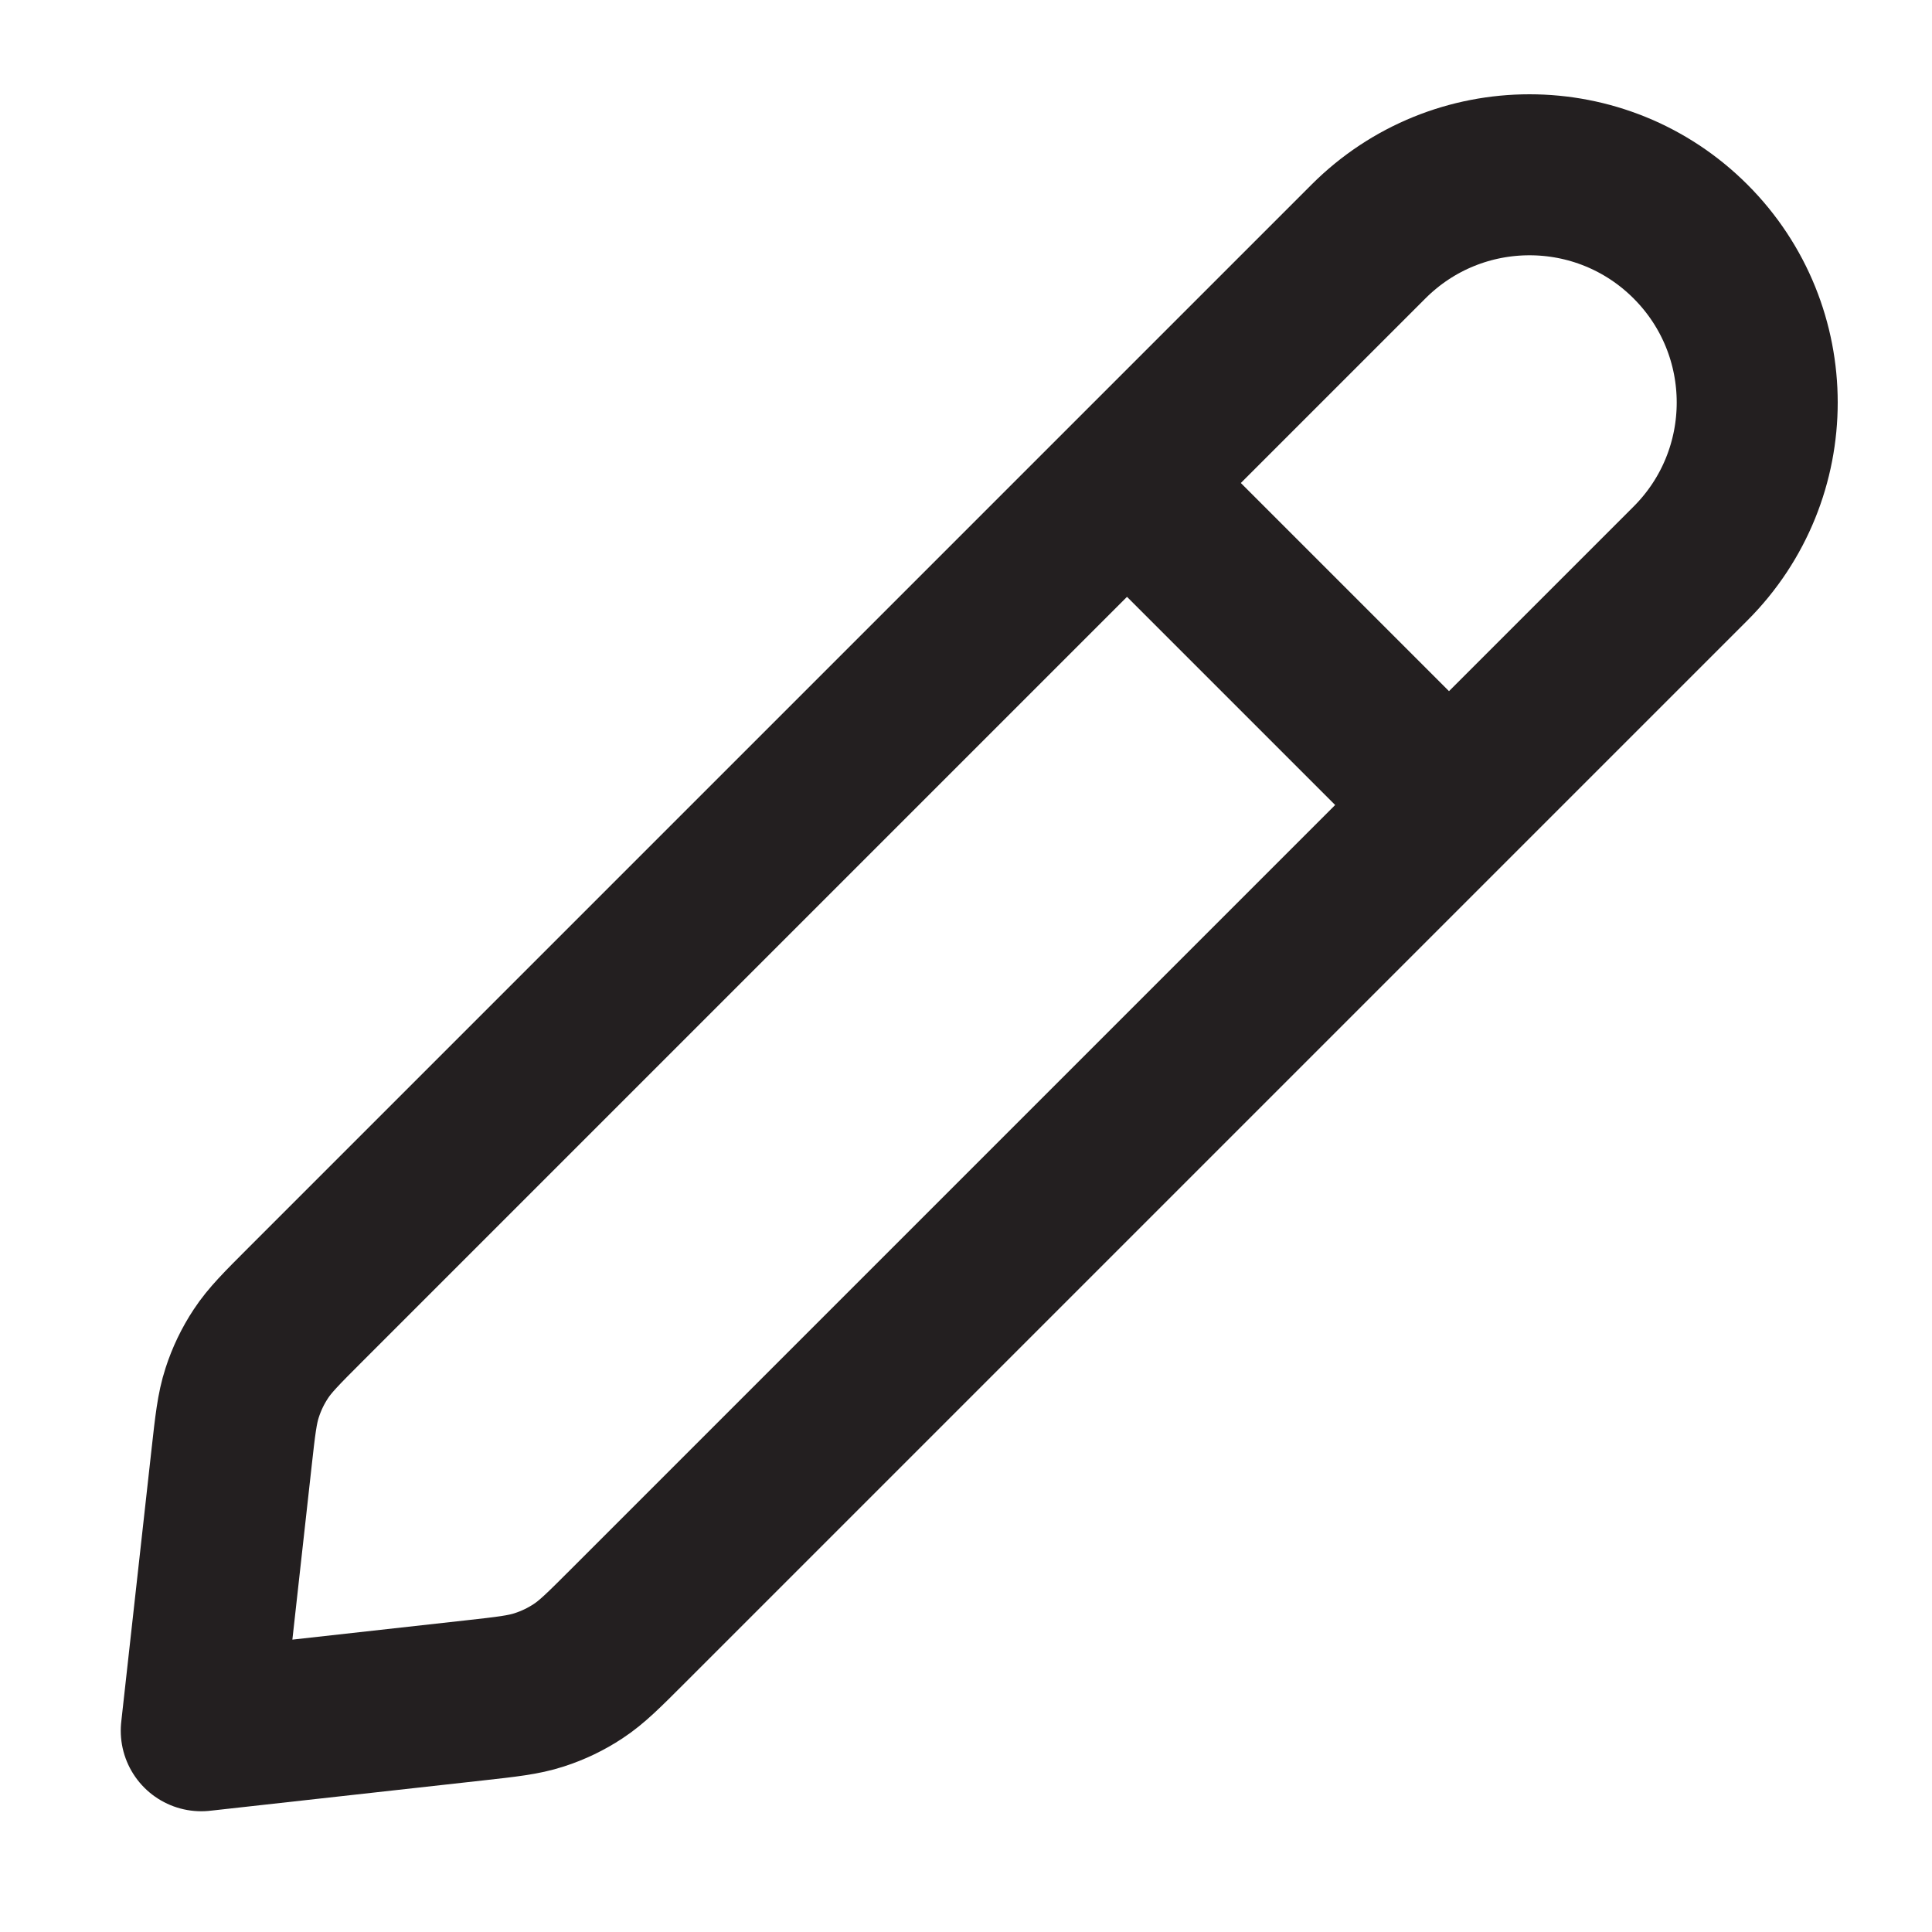
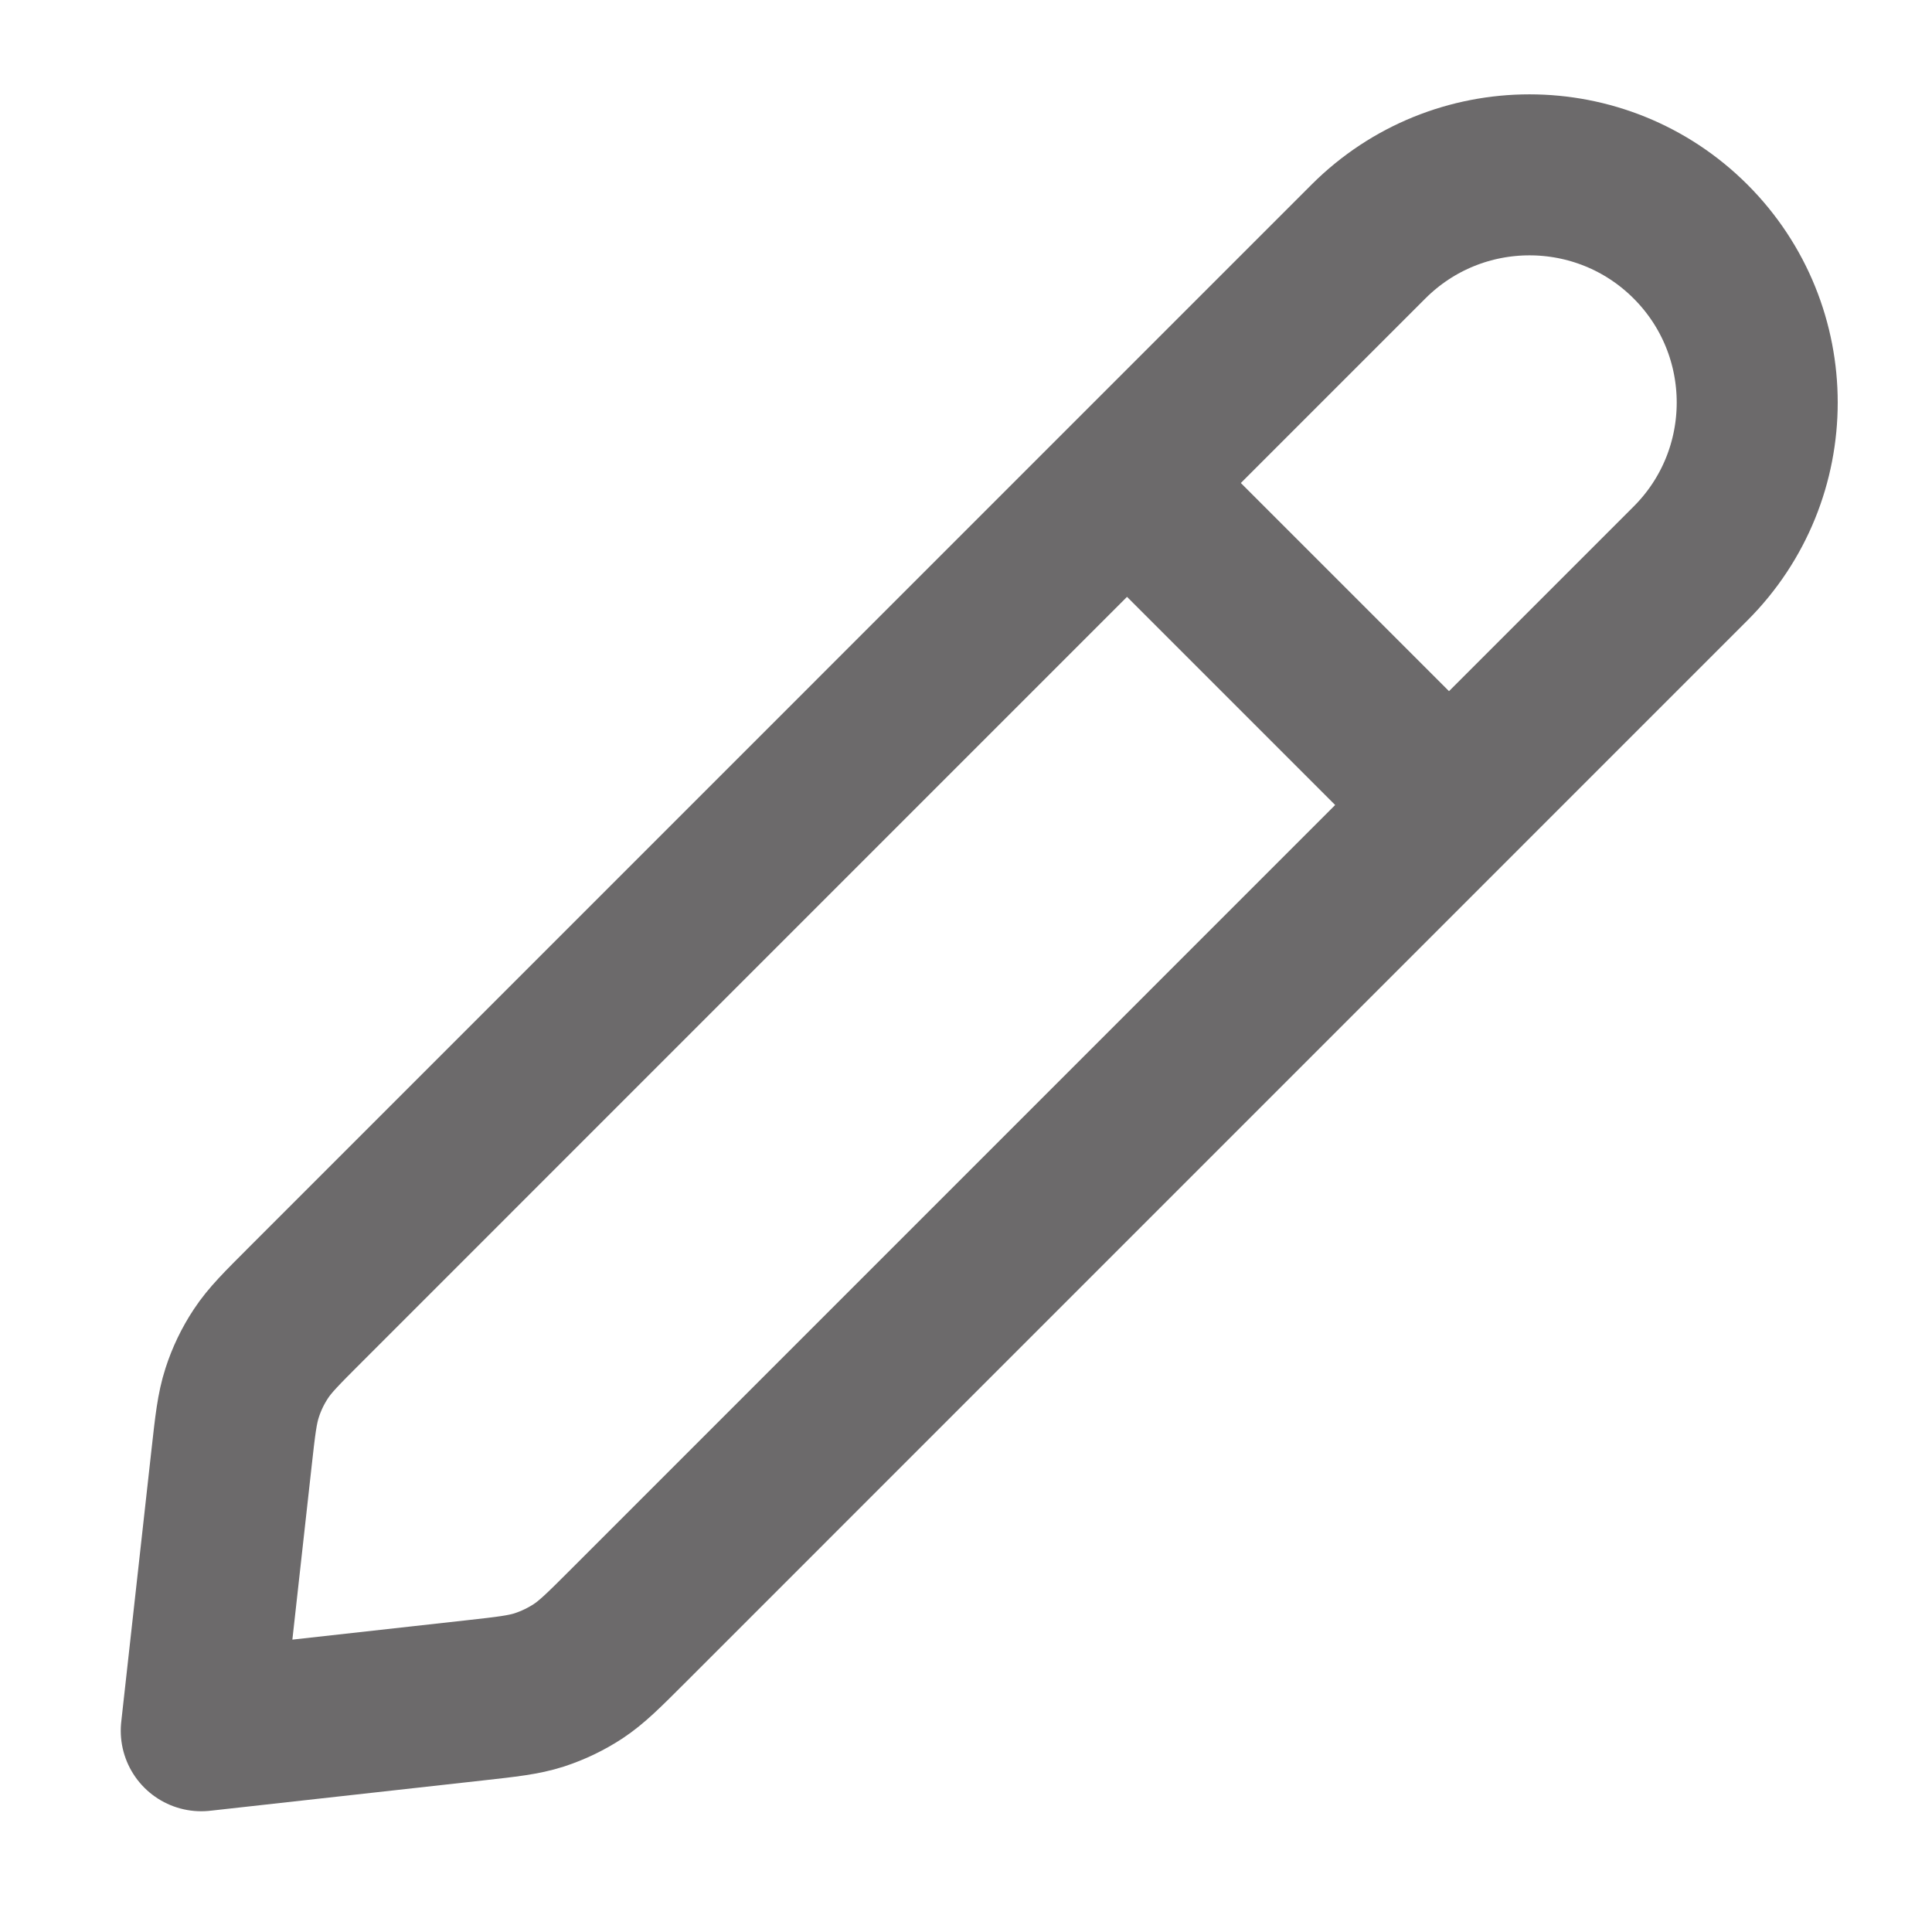
<svg xmlns="http://www.w3.org/2000/svg" width="24" height="24" viewBox="0 0 24 24" fill="none">
-   <path d="M18 10L14 6M2.5 21.5L5.884 21.124C6.298 21.078 6.505 21.055 6.698 20.992C6.869 20.937 7.032 20.859 7.183 20.759C7.352 20.648 7.5 20.5 7.794 20.206L21 7C22.105 5.895 22.105 4.105 21 3C19.895 1.895 18.105 1.895 17 3L3.794 16.206C3.5 16.5 3.352 16.648 3.241 16.817C3.141 16.968 3.063 17.131 3.008 17.302C2.945 17.495 2.922 17.702 2.876 18.116L2.5 21.5Z" stroke="#231F20" stroke-width="2" stroke-linecap="round" stroke-linejoin="round" />
+   <path d="M18 10L14 6M2.5 21.5L5.884 21.124C6.298 21.078 6.505 21.055 6.698 20.993C6.869 20.937 7.032 20.859 7.183 20.76C7.352 20.648 7.5 20.501 7.794 20.207L21 7C22.105 5.896 22.105 4.105 21 3C19.895 1.896 18.105 1.896 17 3L3.794 16.207C3.5 16.501 3.352 16.648 3.241 16.817C3.141 16.968 3.063 17.131 3.008 17.302C2.945 17.496 2.922 17.702 2.876 18.116L2.5 21.5Z" stroke="#6C6A6B" stroke-width="2" stroke-linecap="round" stroke-linejoin="round" />
</svg>
